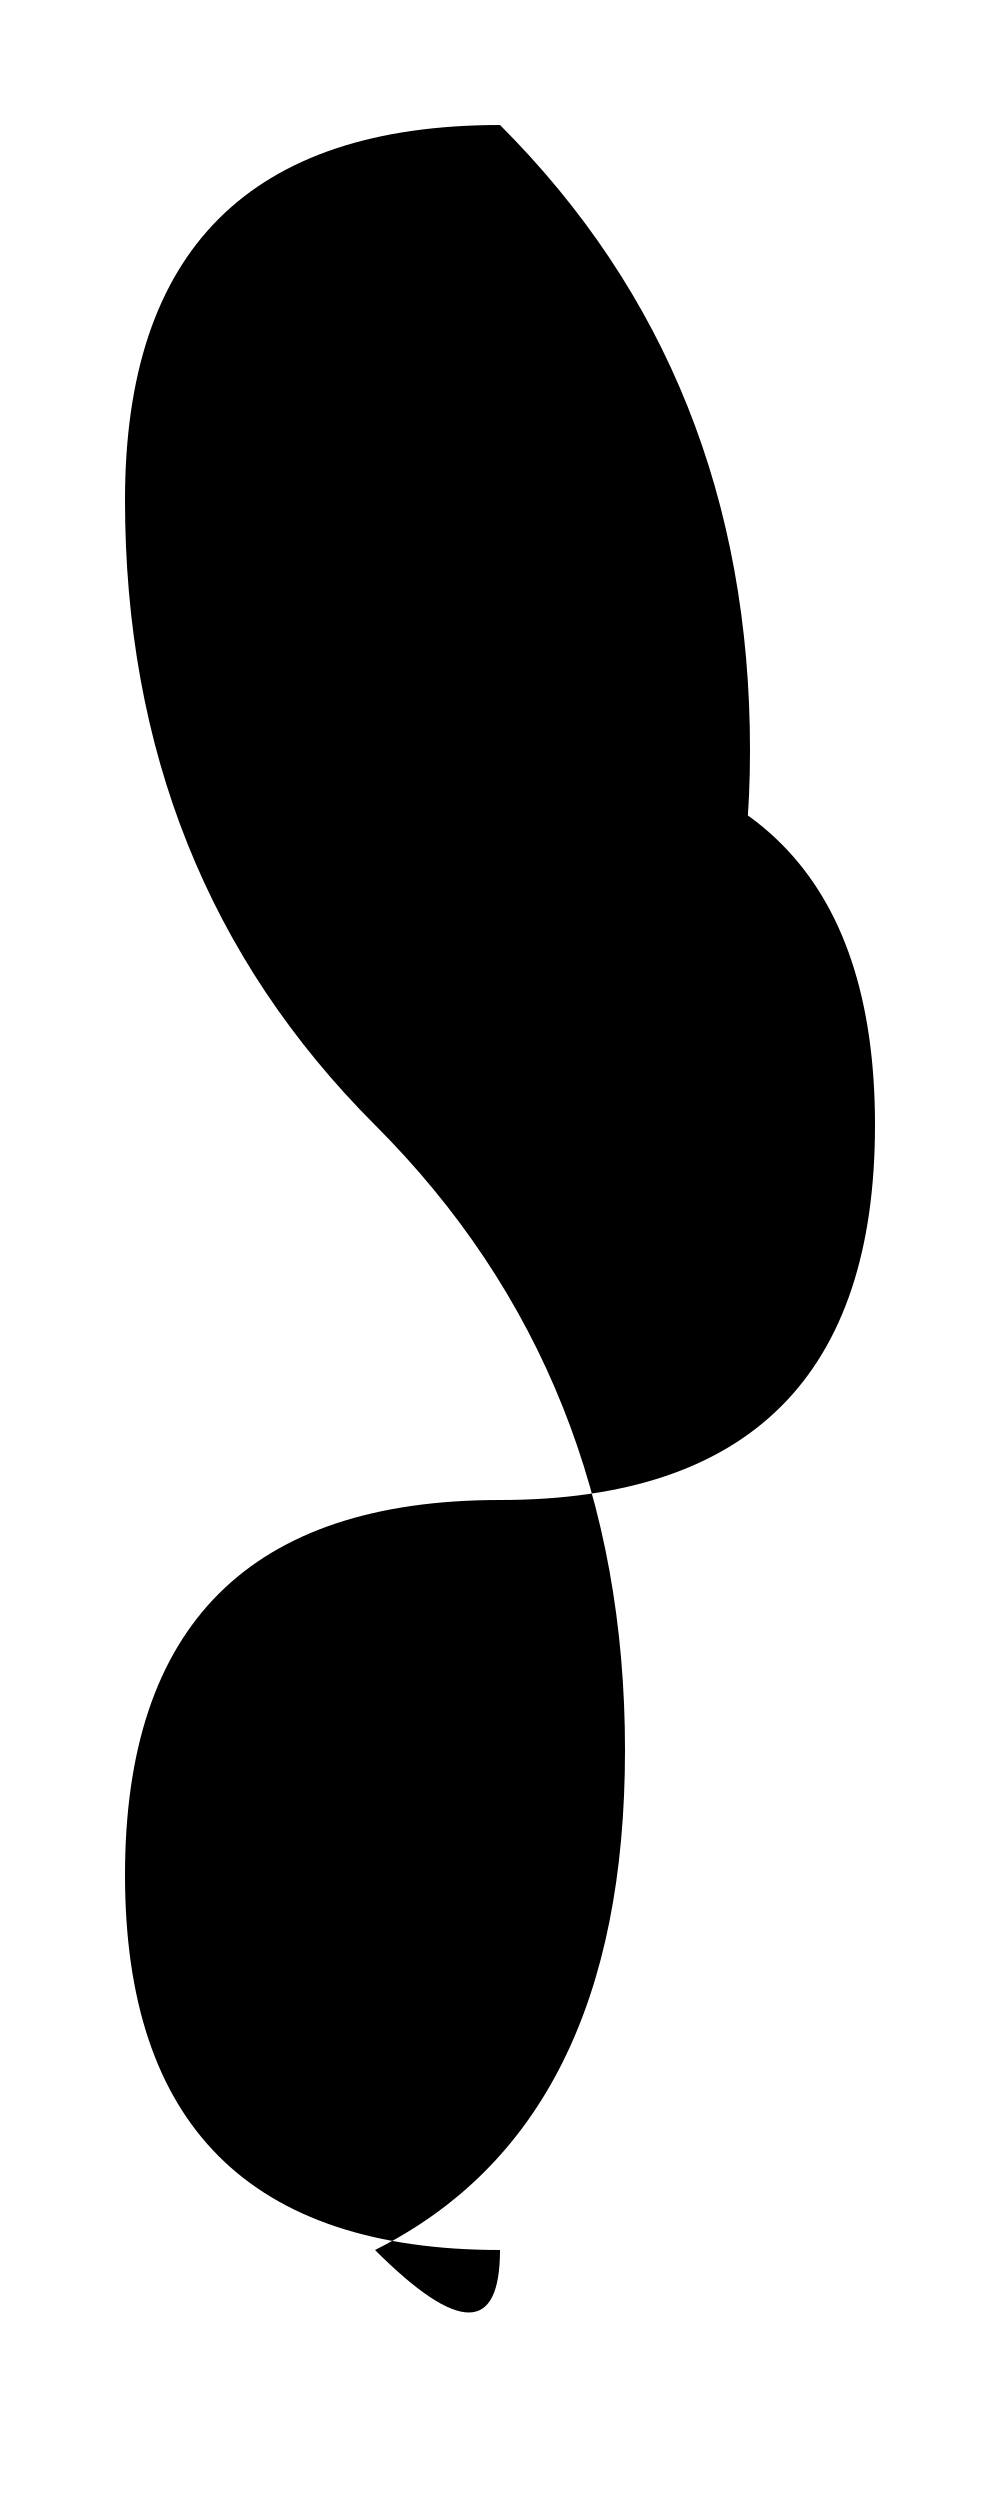
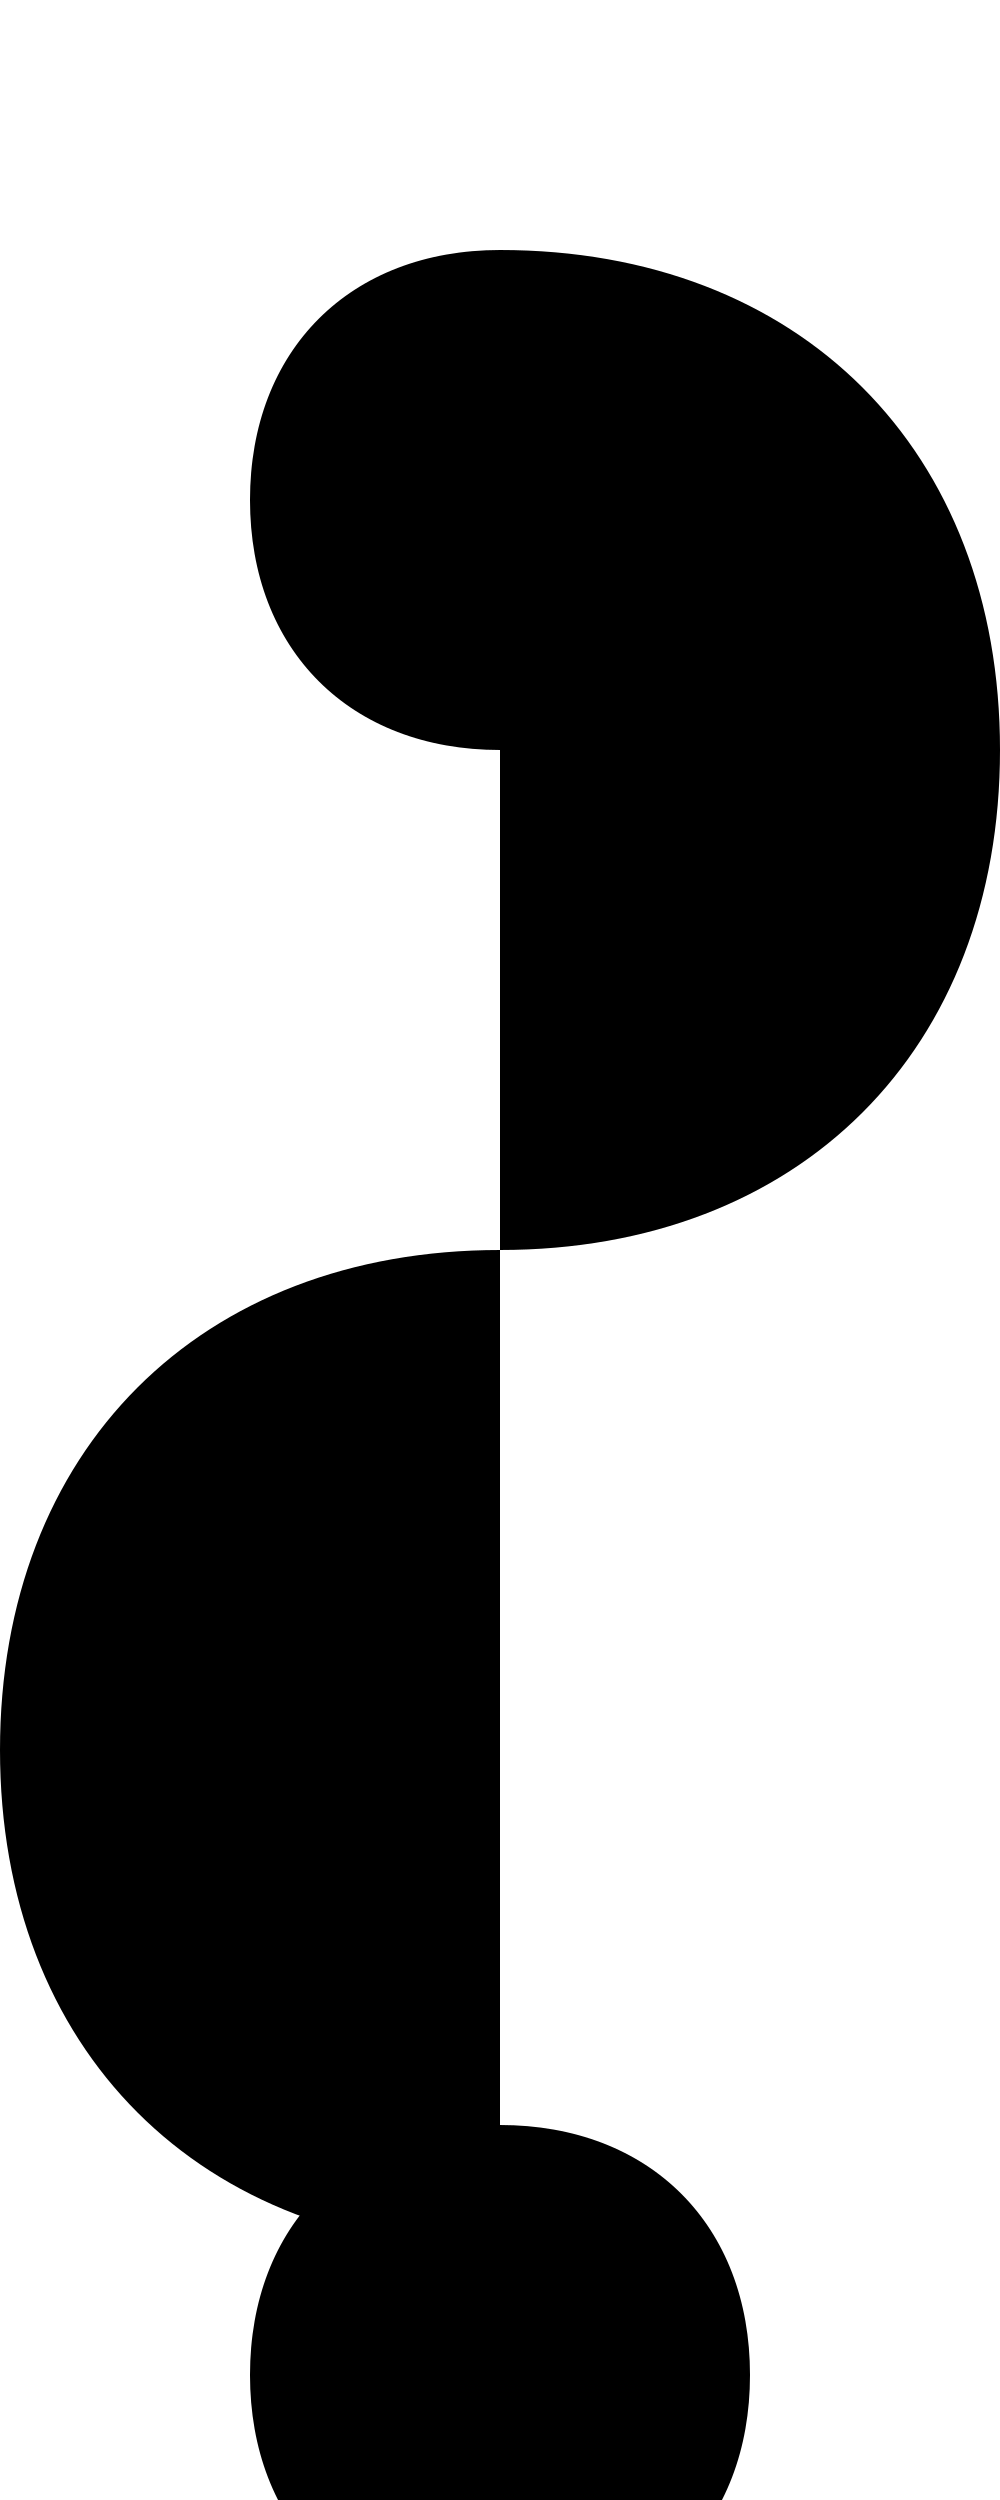
<svg xmlns="http://www.w3.org/2000/svg" width="40" height="100" viewBox="0 0 40 100">
-   <path d="M20 90 Q5 90 5 75 Q5 60 20 60 Q35 60 35 45 Q35 30 20 30 Q15 30 15 25 Q15 20 20 20 Q25 20 25 15 Q25 10 20 10 Q10 10 10 20 Q10 35 20 45 Q30 45 30 30 Q30 15 20 5 Q5 5 5 20 Q5 35 15 45 Q25 55 25 70 Q25 85 15 90 Q20 95 20 90 Z" fill="black" />
+   <g fill="black" stroke="none">
+     <path d="M20,90 C8,90 0,82 0,70 C0,58 8,50 20,50 C32,50 40,42 40,30 C40,18 32,10 20,10 C14,10 10,14 10,20 C10,26 14,30 20,30 C26,30 30,26 30,20 C30,14 26,10 20,10" />
+     <path d="M20,10 L20,85" />
+     <path d="M20,85 C26,85 30,89 30,95 C30,101 26,105 20,105 C14,105 10,101 10,95 C10,89 14,85 20,85" />
+     <circle cx="20" cy="15" r="3" />
+   </g>
</svg>
